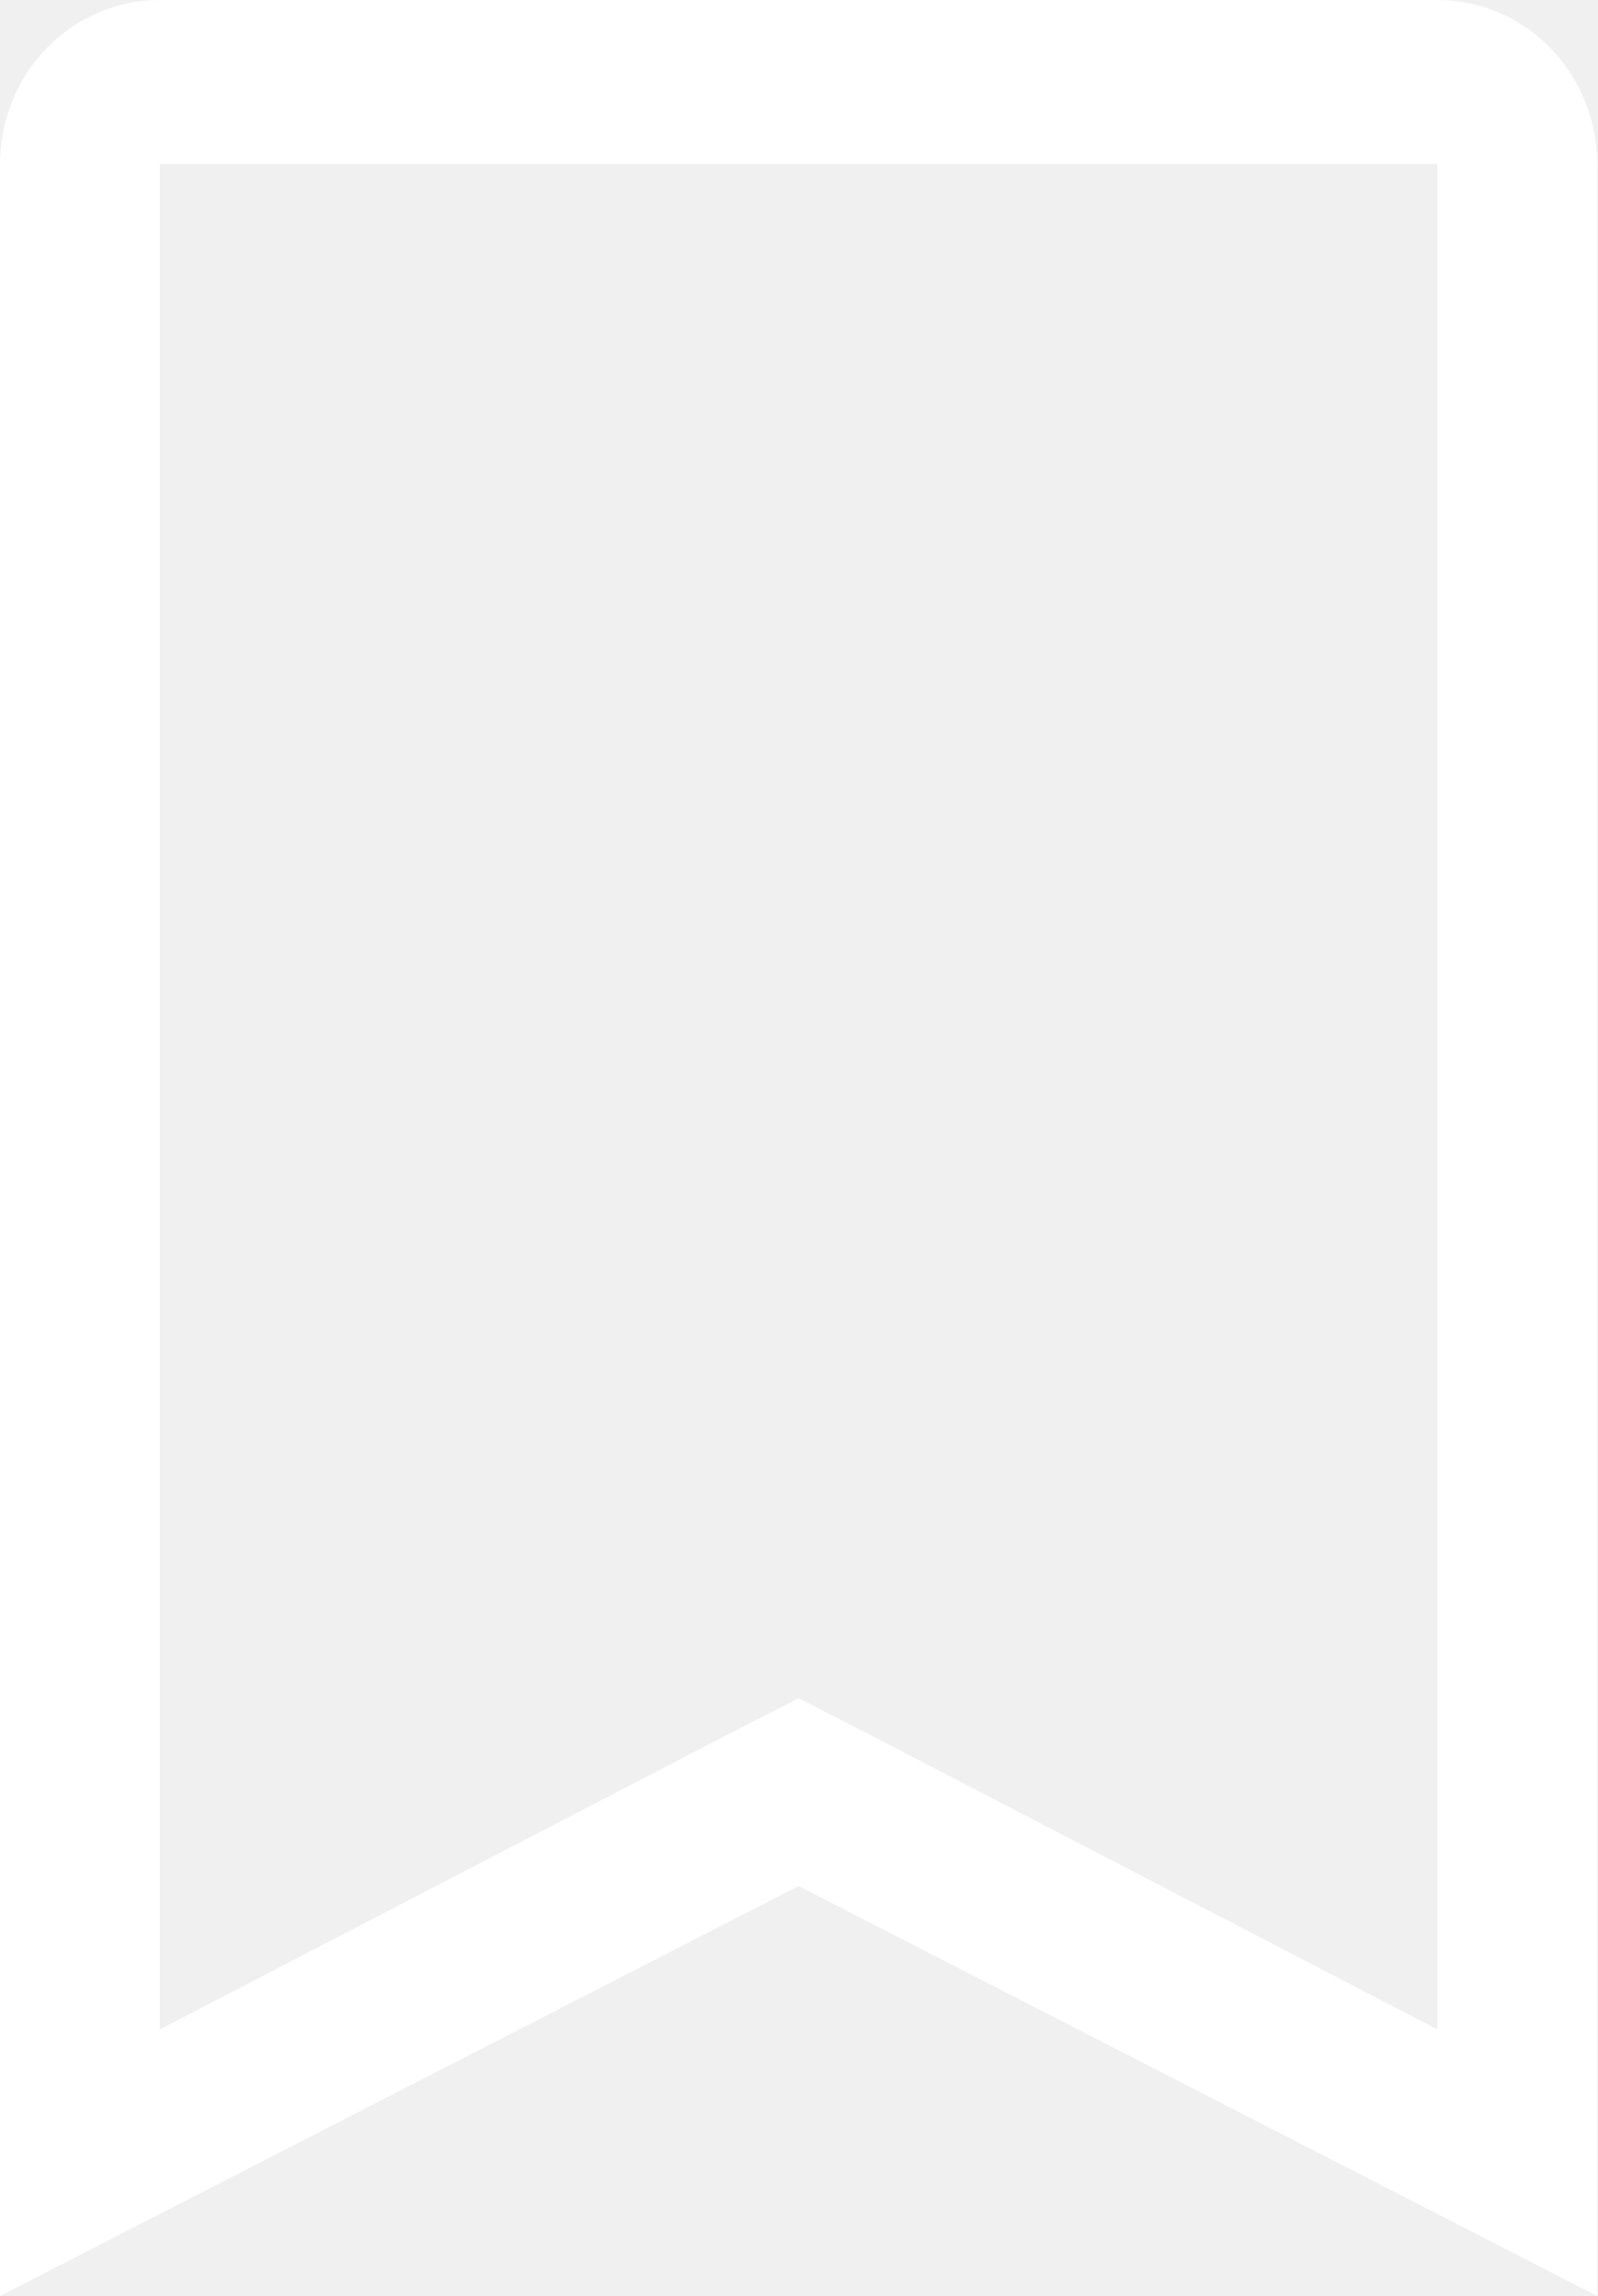
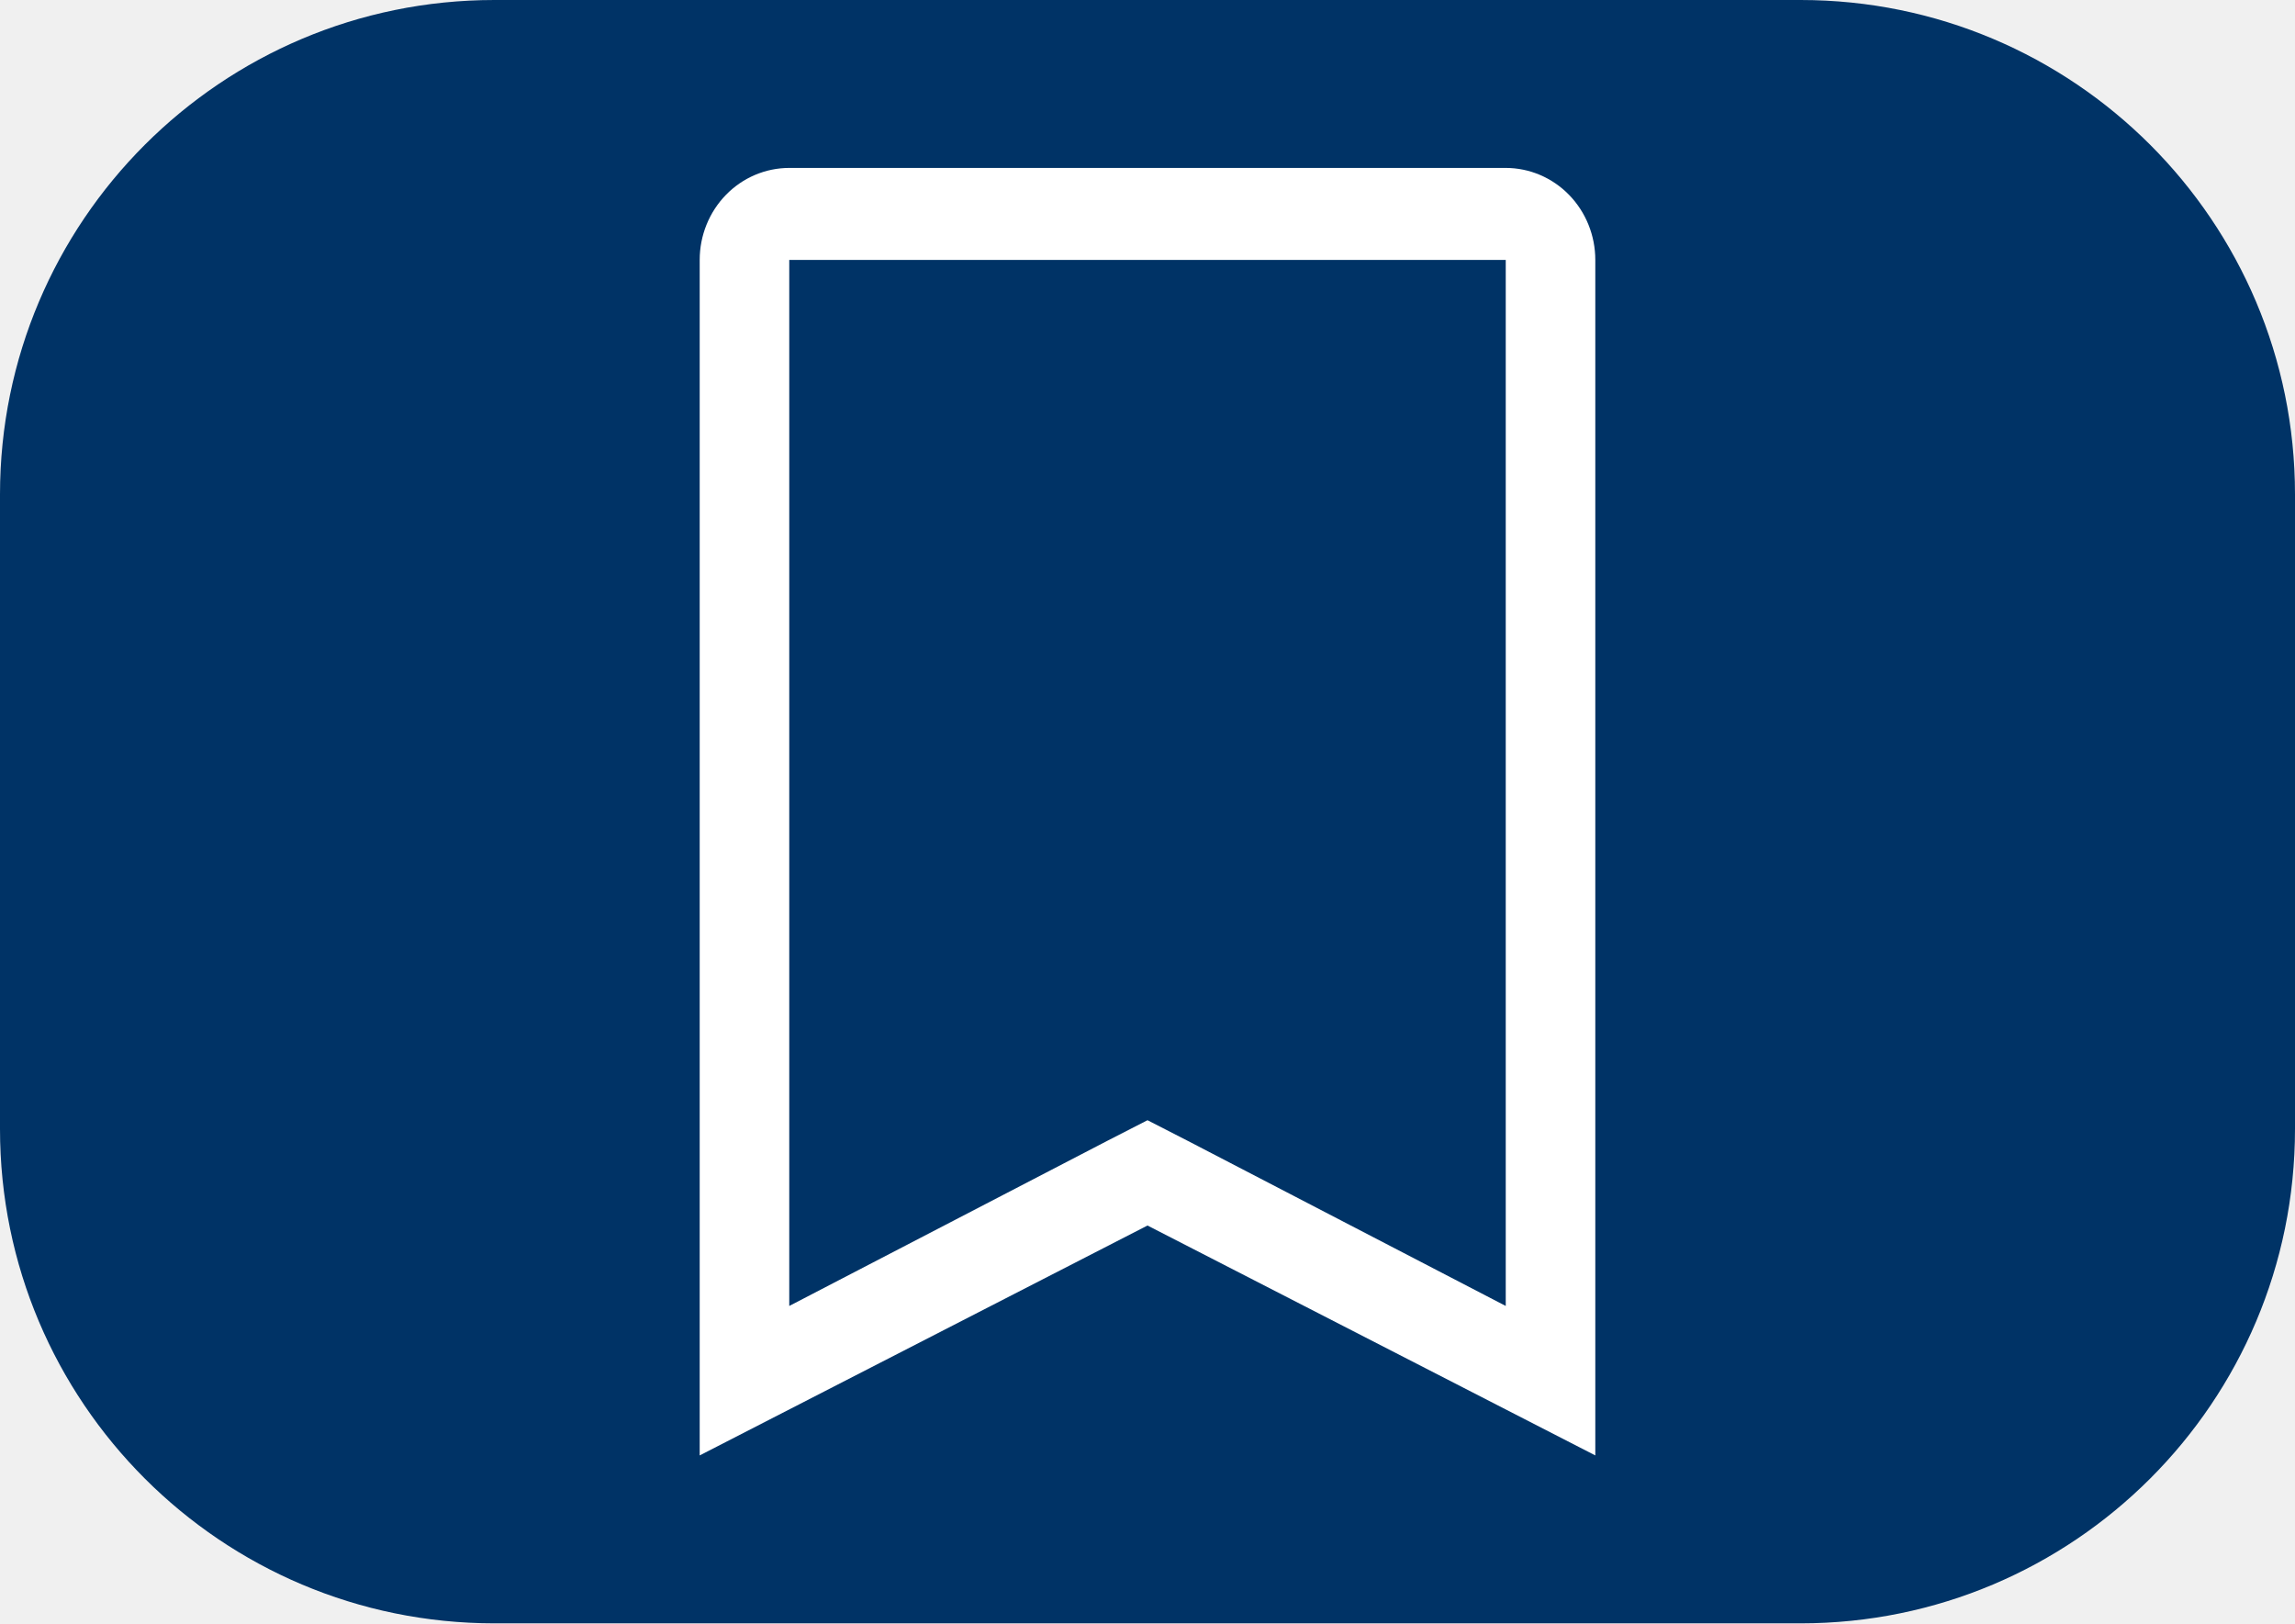
- <svg xmlns="http://www.w3.org/2000/svg" width="16" height="23" viewBox="0 0 16 23" fill="none">
-   <path id="Vector" d="M14.4 1.643V20.33L8.72 17.381L8 17.012L7.28 17.381L1.6 20.33V1.643H14.4ZM14.4 0H1.6C1.176 0 0.769 0.173 0.469 0.481C0.169 0.789 0 1.207 0 1.643V23L8 18.893L16 23V1.643C16 1.207 15.831 0.789 15.531 0.481C15.231 0.173 14.824 0 14.4 0Z" fill="white" />
+ <svg xmlns="http://www.w3.org/2000/svg" width="41" height="29" viewBox="0 0 41 29" fill="none">
+   <rect width="41" height="29" rx="8.832" fill="#003366" />
+   <path d="M26.9 4.643V23.33L21.22 20.381L20.5 20.012L19.78 20.381L14.1 23.33V4.643H26.9ZM26.9 3H14.1C13.676 3 13.269 3.173 12.969 3.481C12.669 3.789 12.5 4.207 12.5 4.643V26L20.5 21.893L28.5 26V4.643C28.5 4.207 28.331 3.789 28.031 3.481C27.731 3.173 27.324 3 26.9 3Z" fill="white" />
</svg>
